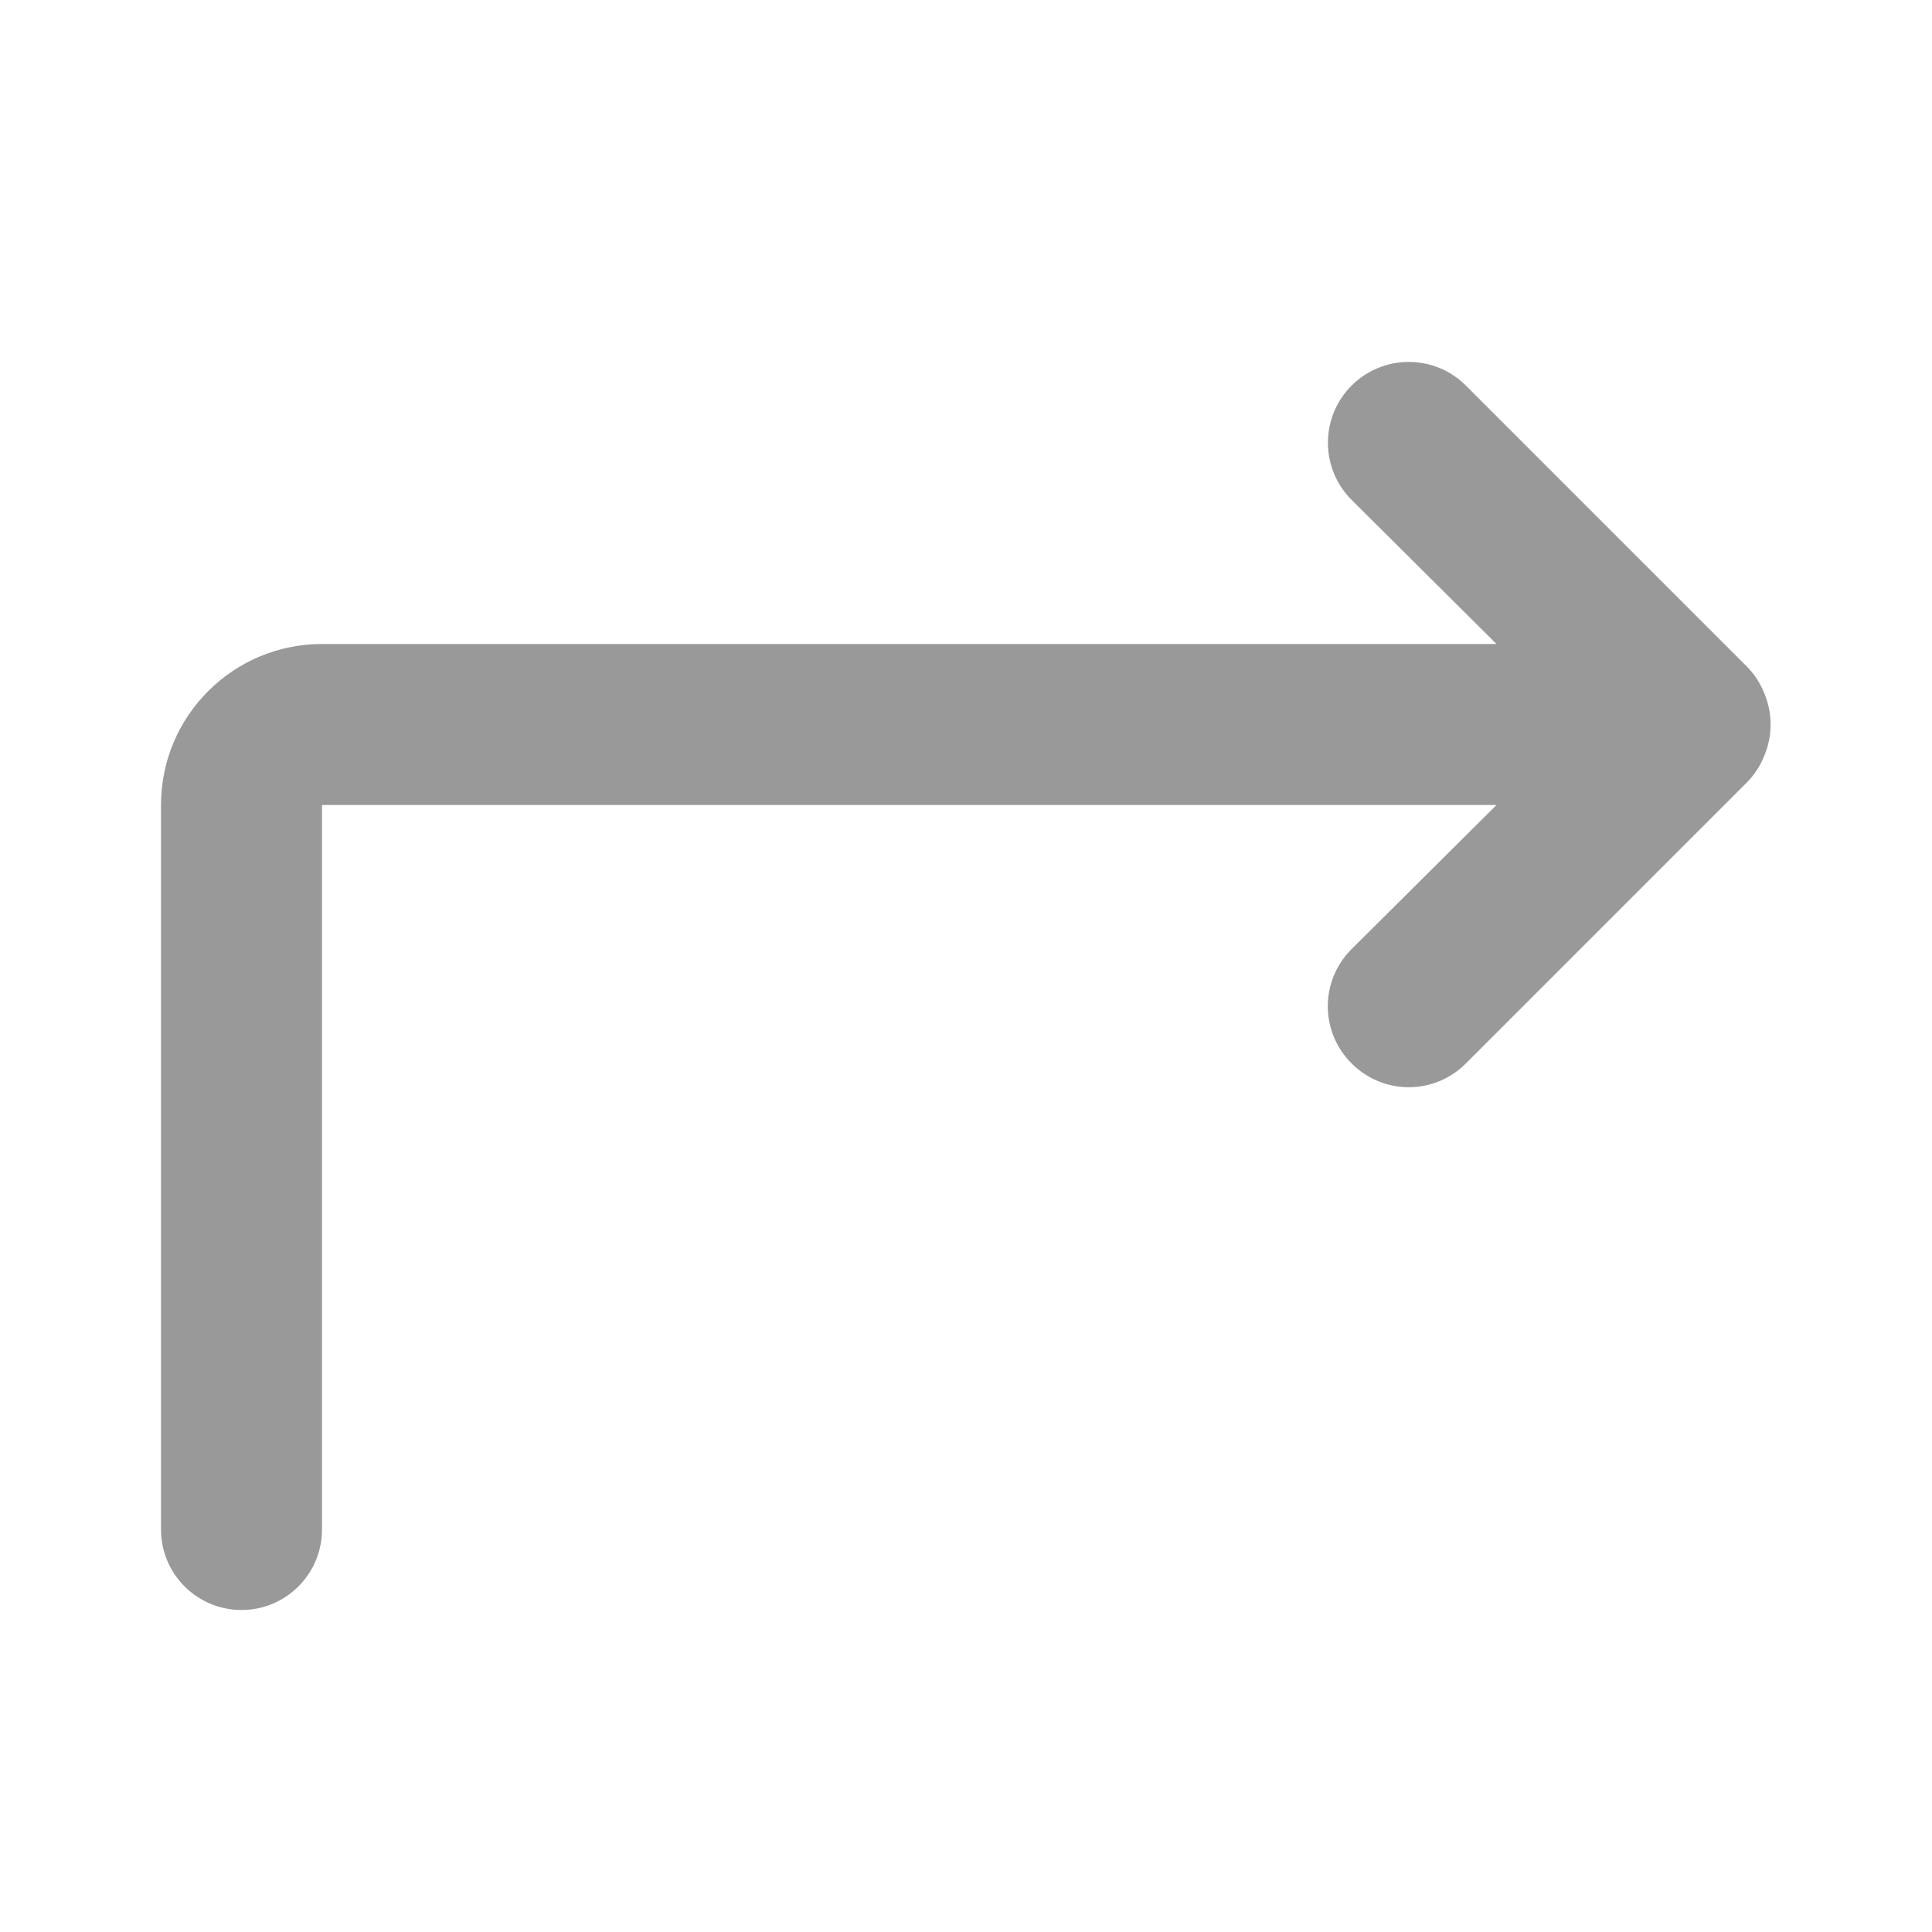
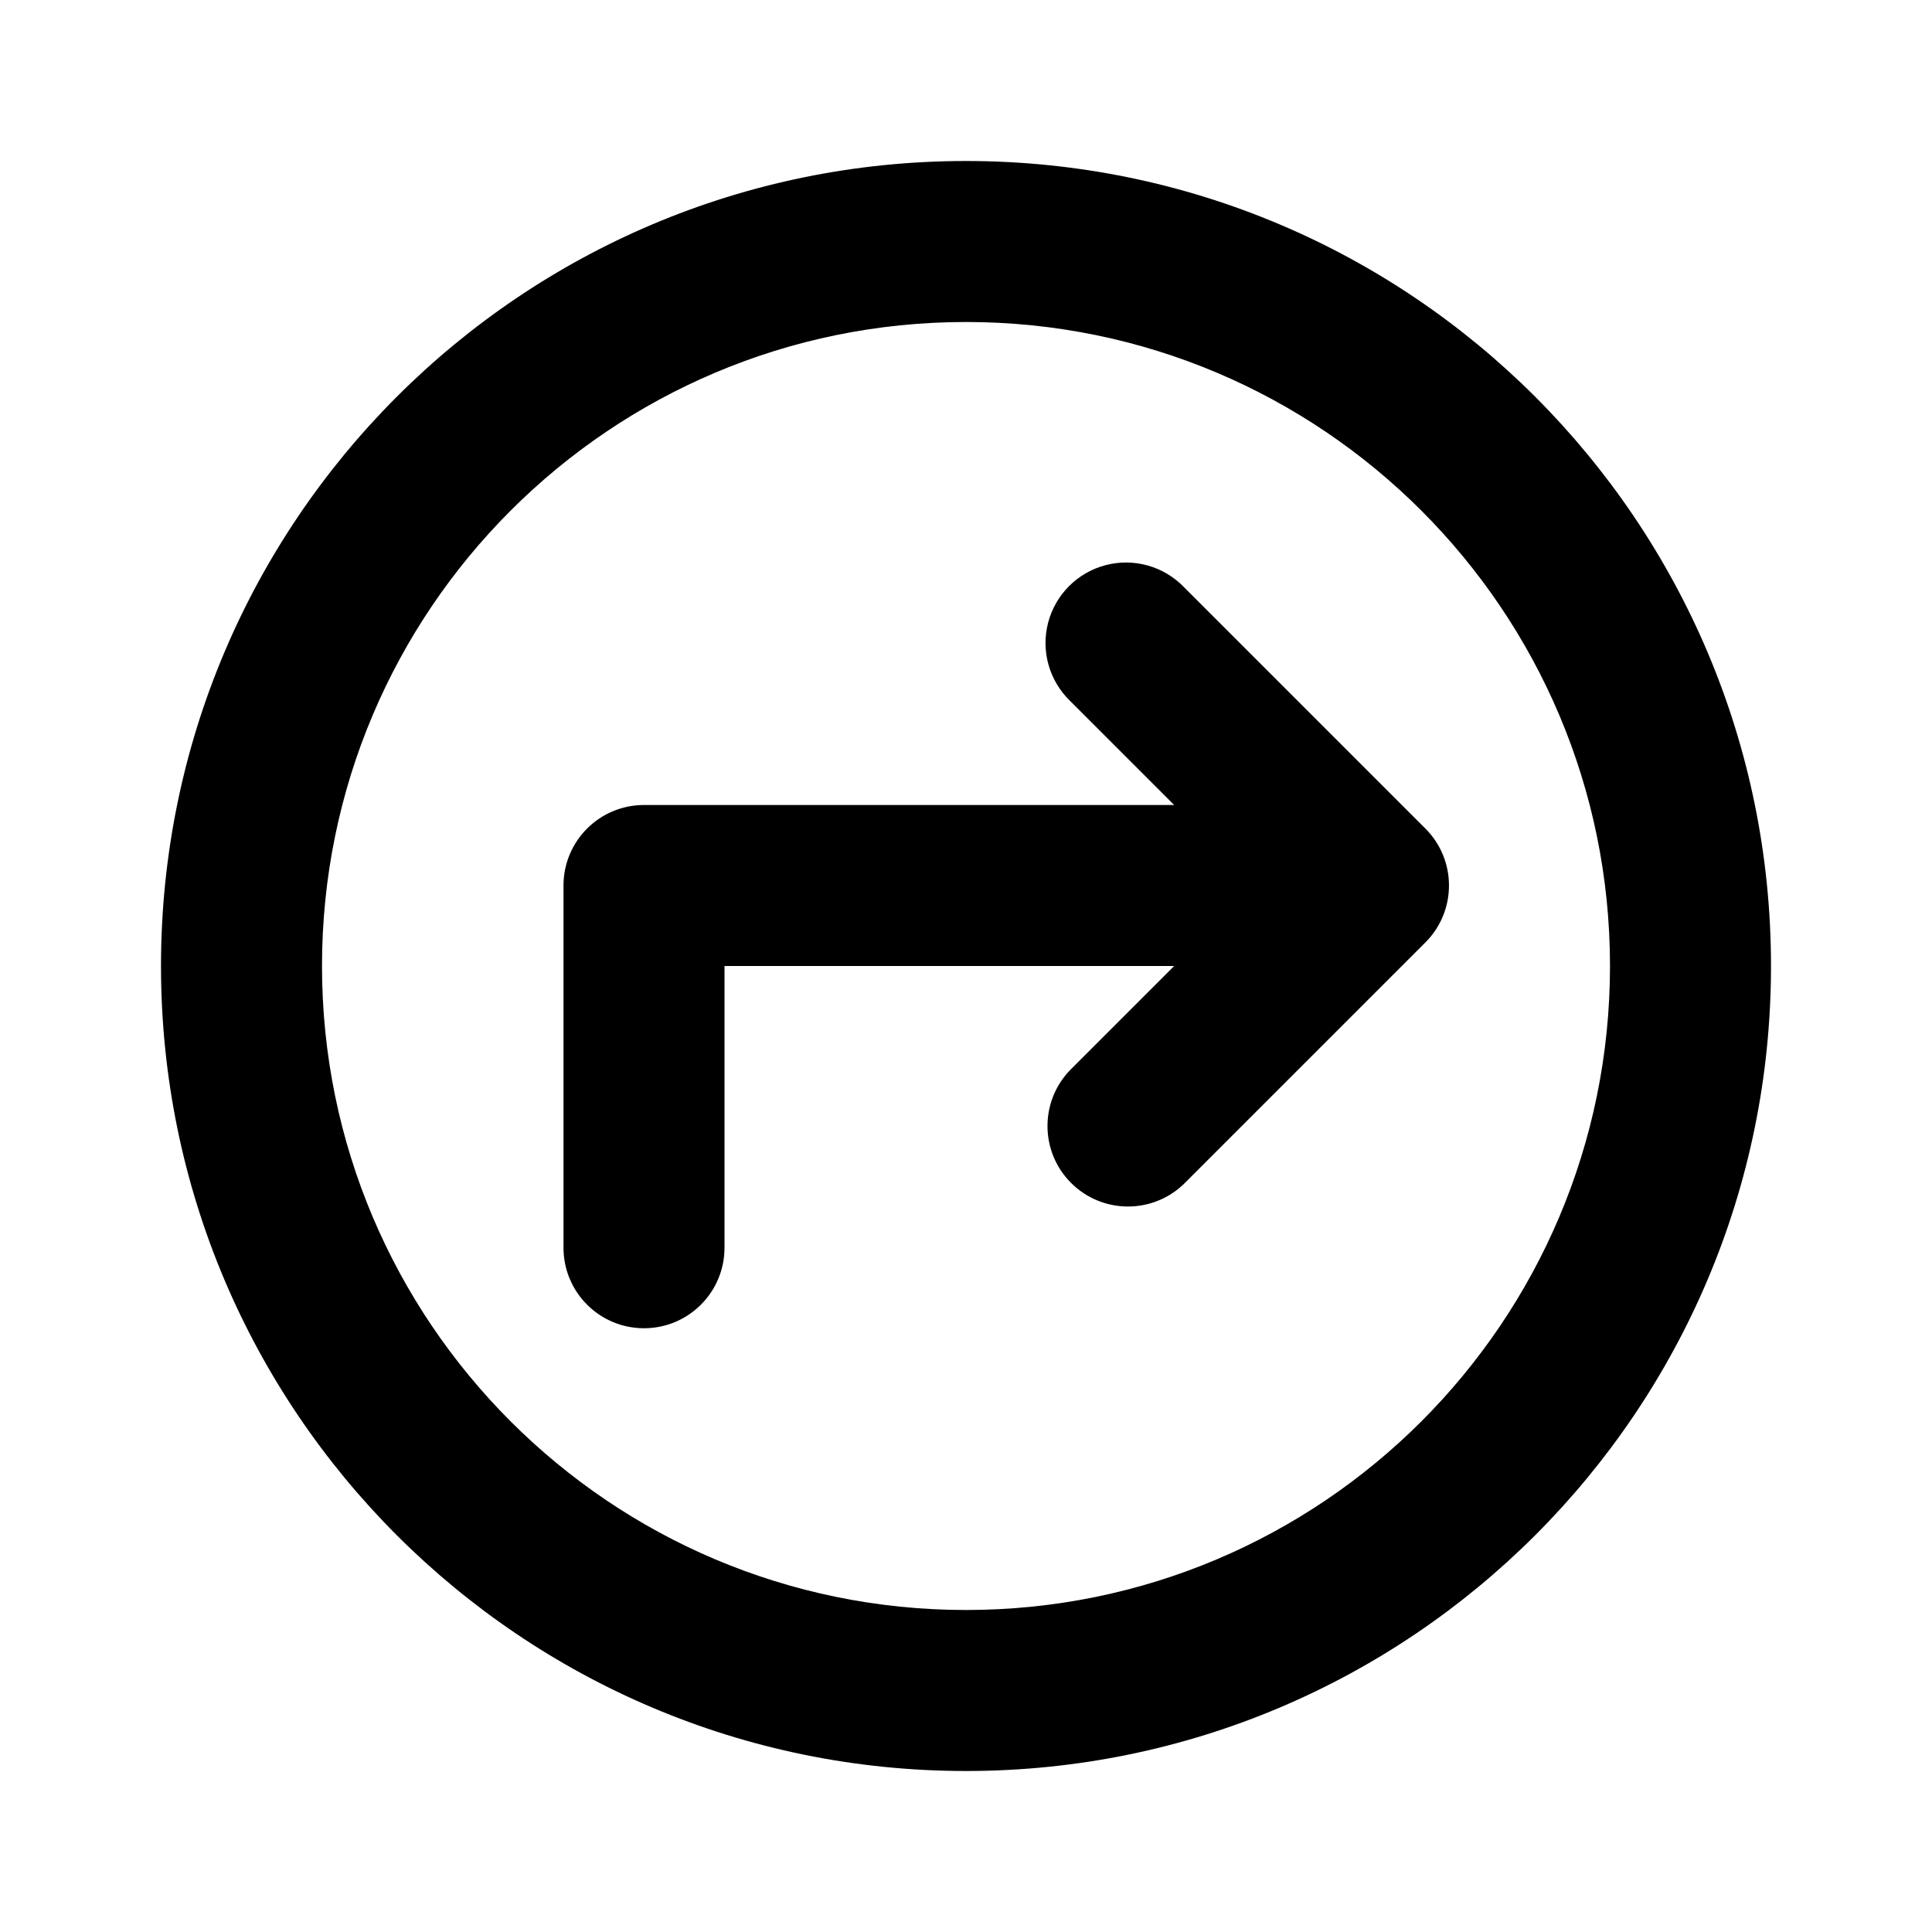
<svg xmlns="http://www.w3.org/2000/svg" viewBox="0 0 24 24">
-   <defs>
-     <style>.cls-1{fill:none;}.cls-2{fill:#999;}</style>
-   </defs>
-   <g id="Square">
-     <rect class="cls-1" width="24" height="24" />
-   </g>
-   <g id="Icon">
-     <path class="cls-2" d="M21.92,9.38a1,1,0,0,0,0-.76,1,1,0,0,0-.21-.33l-3.5-3.5a1,1,0,0,0-1.42,1.42L18.59,8H4a2,2,0,0,0-2,2v9a1,1,0,0,0,2,0V10H18.59l-1.8,1.79a1,1,0,0,0,0,1.42,1,1,0,0,0,1.42,0l3.5-3.5A1,1,0,0,0,21.92,9.38Z" />
-   </g>
+   <g id="Square"> </g>
+   <path fill-rule="evenodd" d="M4 12a8 8 0 1 1 16 0 8 8 0 0 1-16 0Zm8-10C6.477 2 2 6.477 2 12s4.477 10 10 10 10-4.477 10-10S17.523 2 12 2Zm2.707 5.293a1 1 0 1 0-1.414 1.414L14.586 10H8a1 1 0 0 0-1 1v4.5a1 1 0 1 0 2 0V12h5.586l-1.293 1.293a1 1 0 0 0 1.414 1.414l3-3a1 1 0 0 0 0-1.414l-3-3Z" />
</svg>
